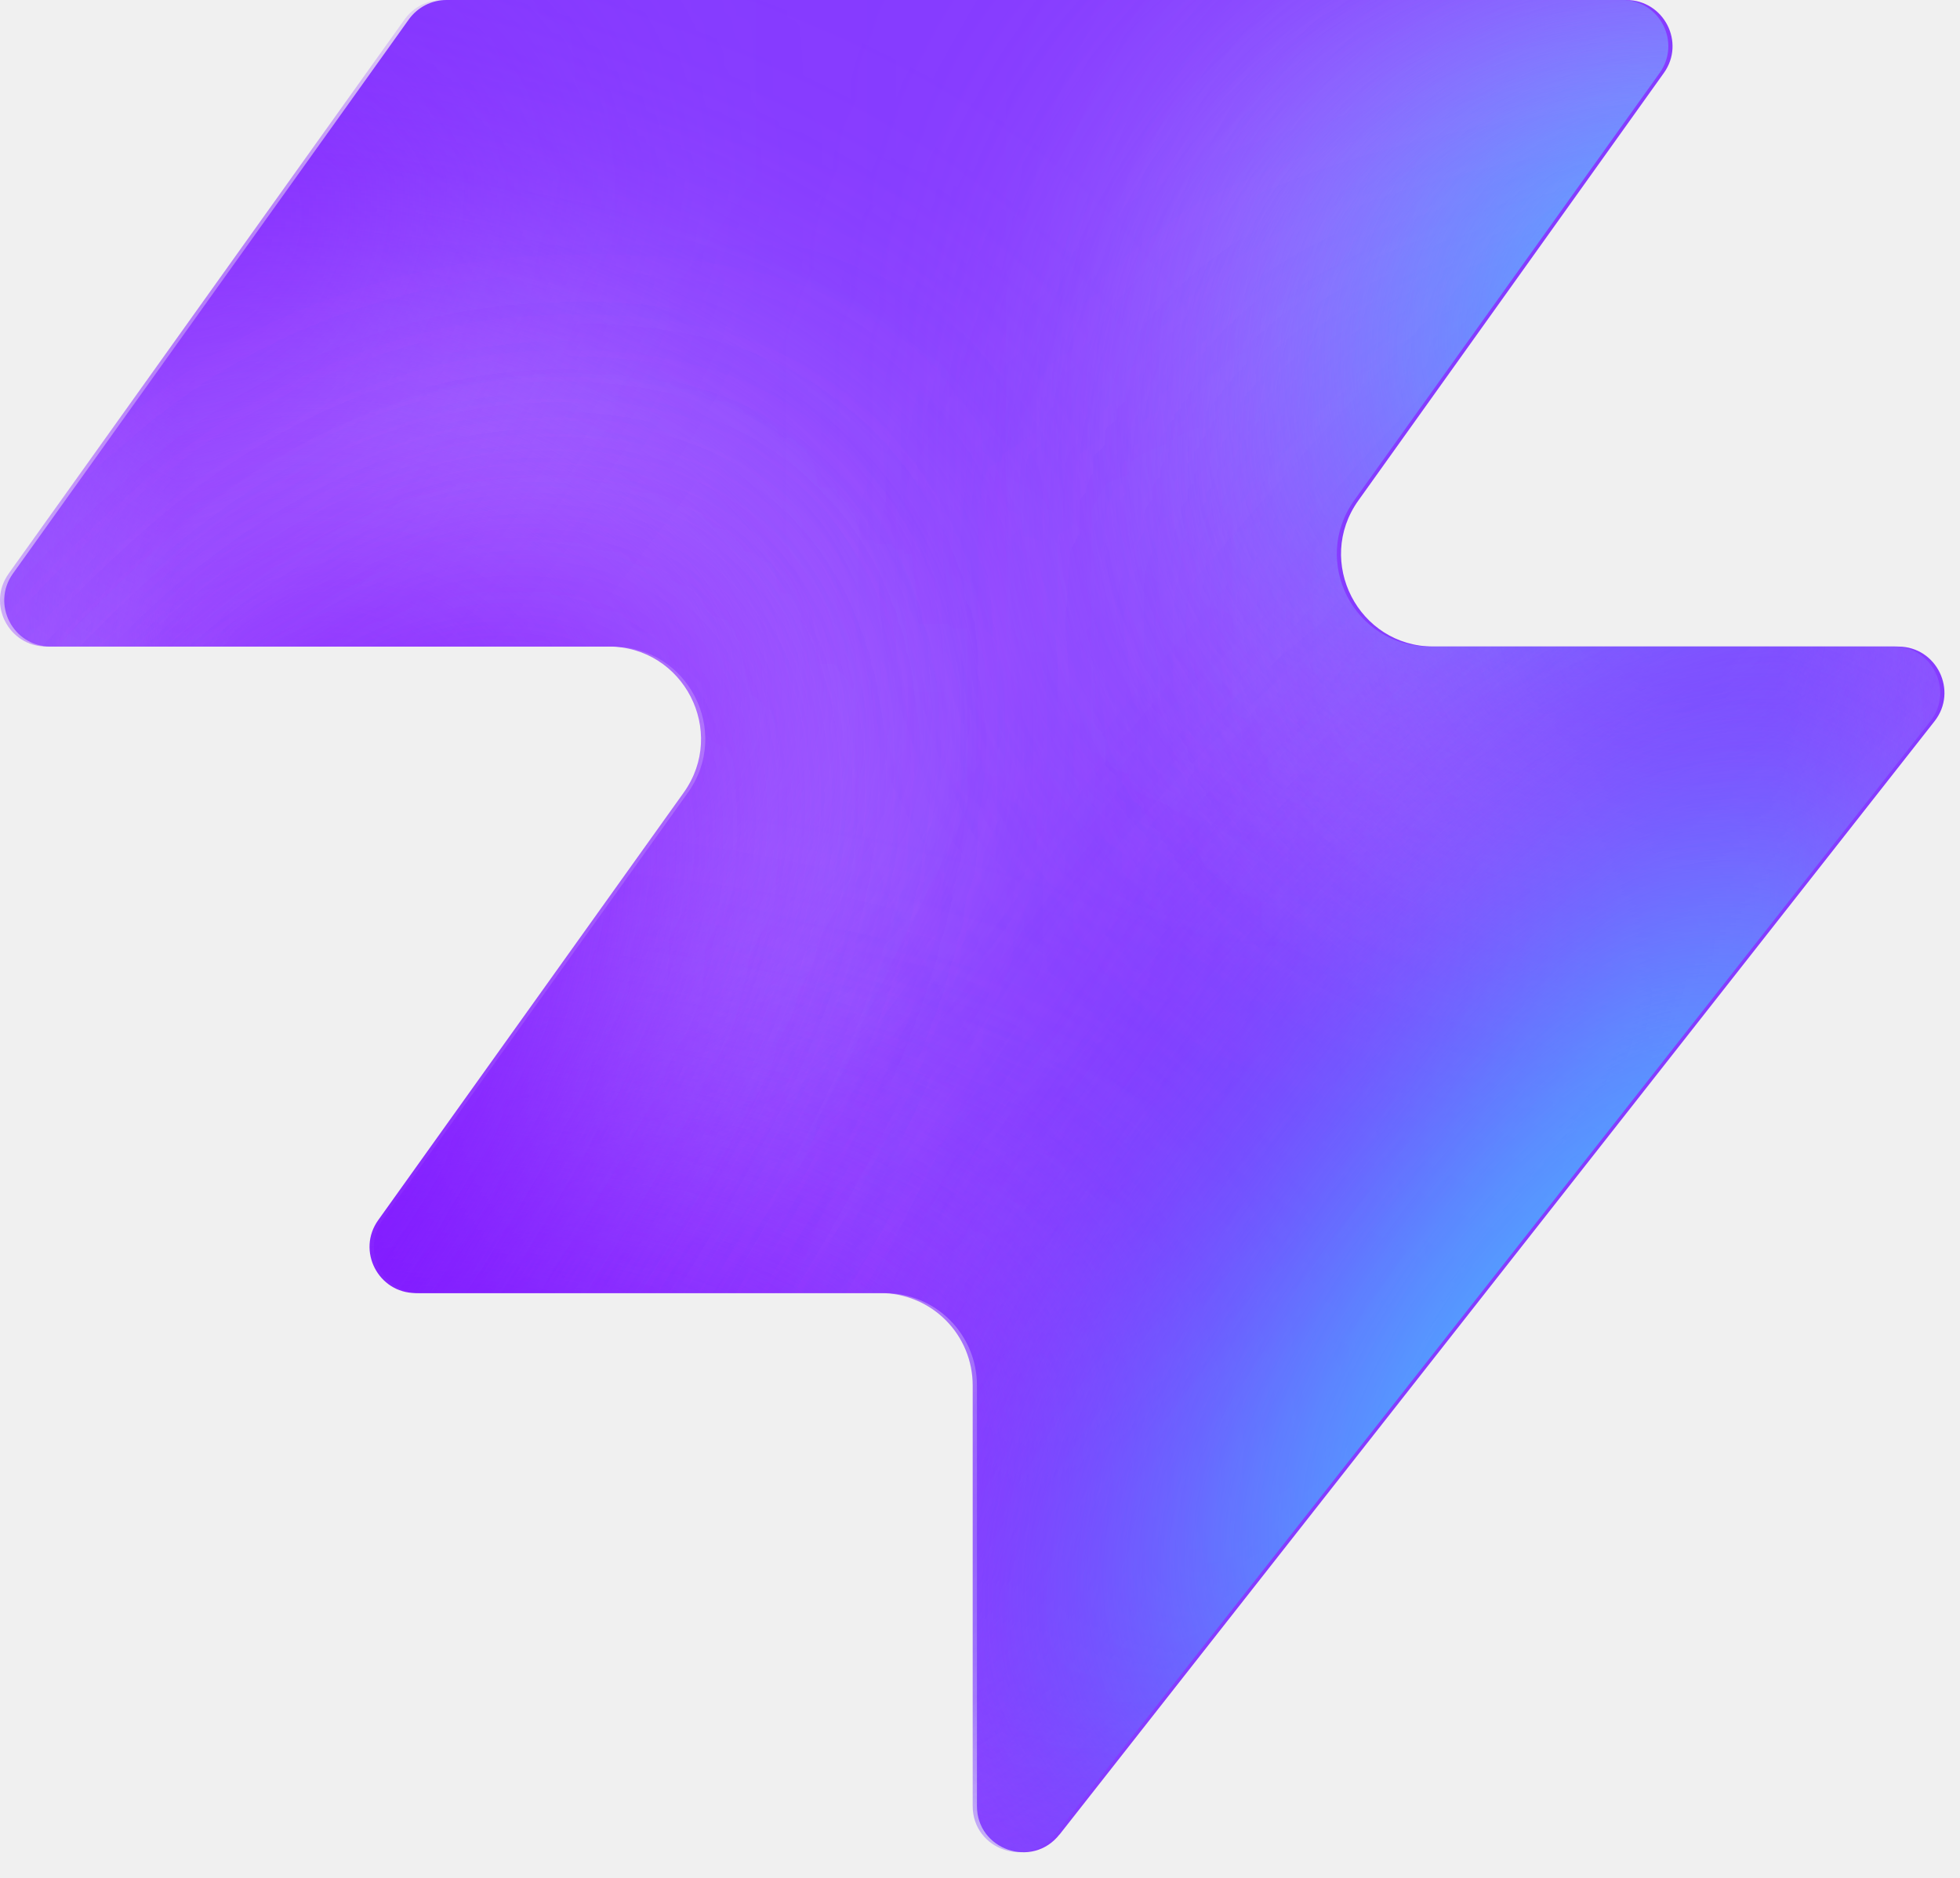
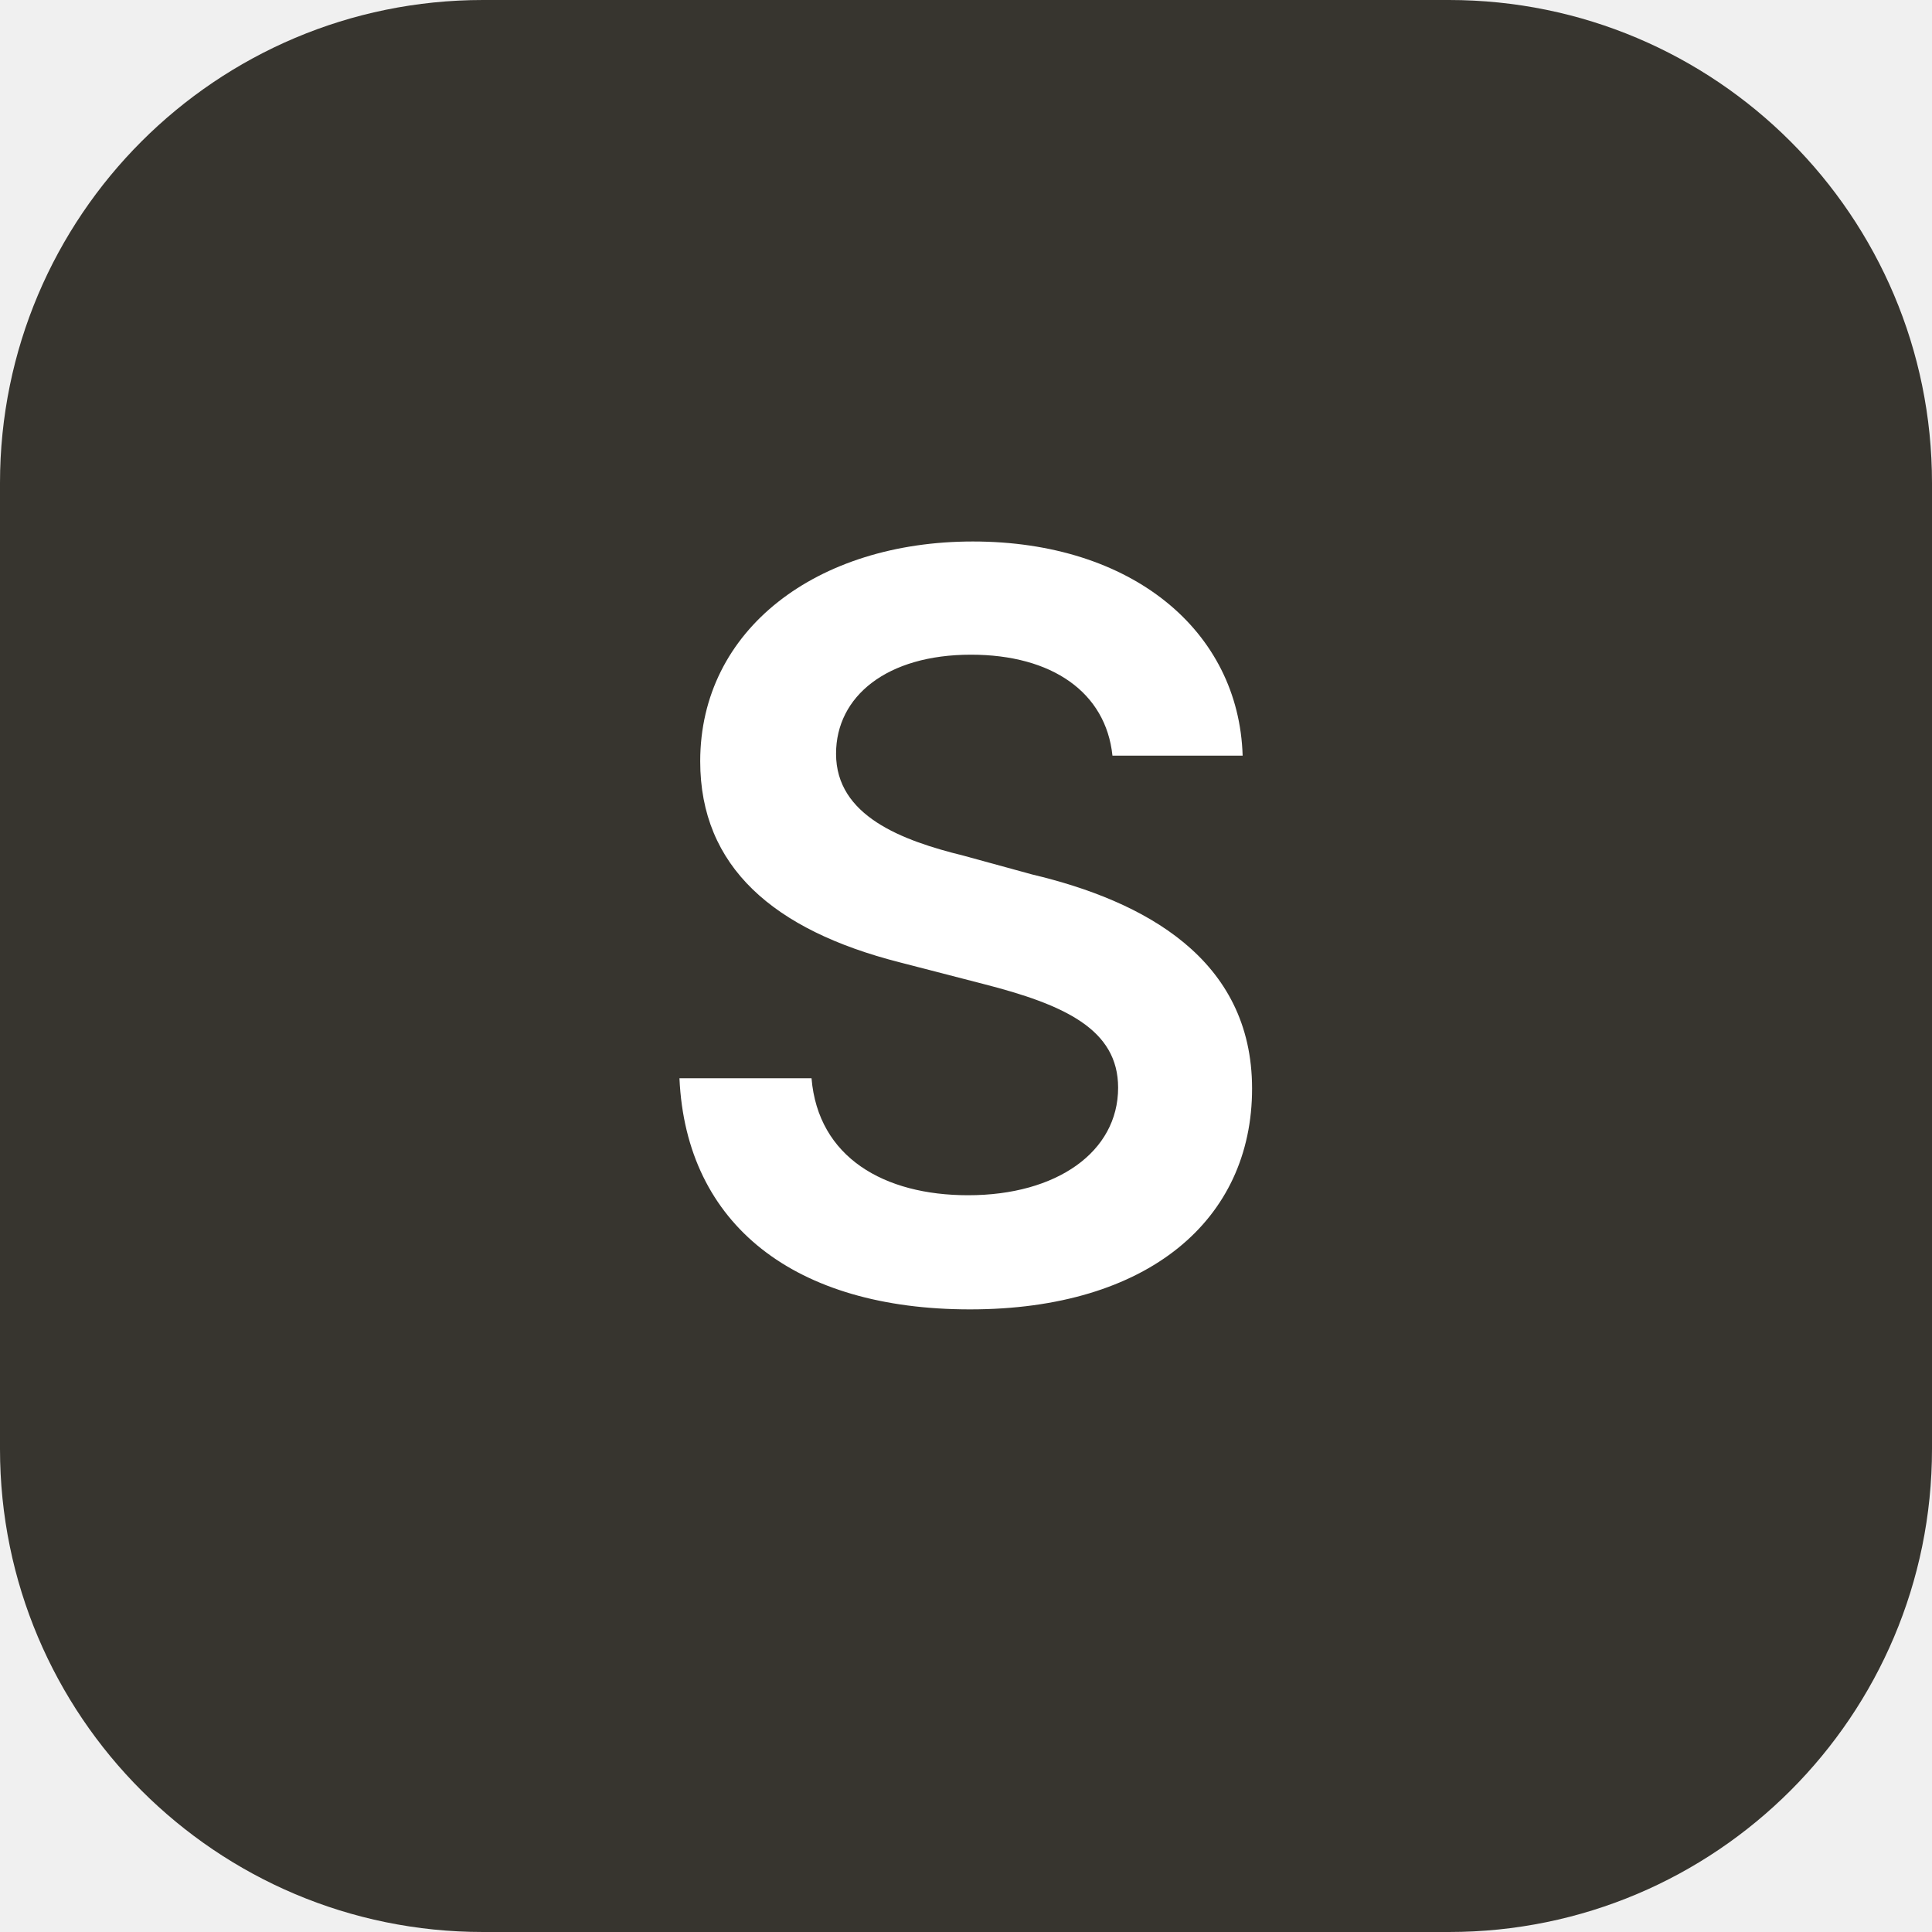
- <svg xmlns="http://www.w3.org/2000/svg" width="48" height="46" fill="none" viewBox="0 0 48 46">
-   <path fill="#863bff" d="M25.946 44.938c-.664.845-2.021.375-2.021-.698V33.937a2.26 2.26 0 0 0-2.262-2.262H10.287c-.92 0-1.456-1.04-.92-1.788l7.48-10.471c1.07-1.497 0-3.578-1.842-3.578H1.237c-.92 0-1.456-1.04-.92-1.788L10.013.474c.214-.297.556-.474.92-.474h28.894c.92 0 1.456 1.04.92 1.788l-7.48 10.471c-1.07 1.498 0 3.579 1.842 3.579h11.377c.943 0 1.473 1.088.89 1.83L25.947 44.94z" style="fill:#863bff;fill:color(display-p3 .525 .23 1);fill-opacity:1" />
-   <mask id="a" width="48" height="46" x="0" y="0" maskUnits="userSpaceOnUse" style="mask-type:alpha">
-     <path fill="#000" d="M25.842 44.938c-.664.844-2.021.375-2.021-.698V33.937a2.26 2.26 0 0 0-2.262-2.262H10.183c-.92 0-1.456-1.04-.92-1.788l7.48-10.471c1.07-1.498 0-3.579-1.842-3.579H1.133c-.92 0-1.456-1.04-.92-1.787L9.91.473c.214-.297.556-.474.92-.474h28.894c.92 0 1.456 1.04.92 1.788l-7.48 10.471c-1.07 1.498 0 3.578 1.842 3.578h11.377c.943 0 1.473 1.088.89 1.832L25.843 44.94z" style="fill:#000;fill-opacity:1" />
-   </mask>
-   <g mask="url(#a)">
-     <g filter="url(#b)">
-       <ellipse cx="5.508" cy="14.704" fill="#ede6ff" rx="5.508" ry="14.704" style="fill:#ede6ff;fill:color(display-p3 .927 .903 1);fill-opacity:1" transform="matrix(.00324 1 1 -.00324 -4.47 31.516)" />
-     </g>
-     <g filter="url(#c)">
-       <ellipse cx="10.399" cy="29.851" fill="#ede6ff" rx="10.399" ry="29.851" style="fill:#ede6ff;fill:color(display-p3 .927 .903 1);fill-opacity:1" transform="matrix(.00324 1 1 -.00324 -39.328 7.883)" />
-     </g>
-     <g filter="url(#d)">
-       <ellipse cx="5.508" cy="30.487" fill="#7e14ff" rx="5.508" ry="30.487" style="fill:#7e14ff;fill:color(display-p3 .492 .077 1);fill-opacity:1" transform="rotate(89.814 -25.913 -14.639)scale(1 -1)" />
-     </g>
-     <g filter="url(#e)">
-       <ellipse cx="5.508" cy="30.599" fill="#7e14ff" rx="5.508" ry="30.599" style="fill:#7e14ff;fill:color(display-p3 .492 .077 1);fill-opacity:1" transform="rotate(89.814 -32.644 -3.334)scale(1 -1)" />
-     </g>
-     <g filter="url(#f)">
-       <ellipse cx="5.508" cy="30.599" fill="#7e14ff" rx="5.508" ry="30.599" style="fill:#7e14ff;fill:color(display-p3 .492 .077 1);fill-opacity:1" transform="matrix(.00324 1 1 -.00324 -34.34 30.47)" />
-     </g>
-     <g filter="url(#g)">
-       <ellipse cx="14.072" cy="22.078" fill="#ede6ff" rx="14.072" ry="22.078" style="fill:#ede6ff;fill:color(display-p3 .927 .903 1);fill-opacity:1" transform="rotate(93.35 24.506 48.493)scale(-1 1)" />
-     </g>
-     <g filter="url(#h)">
-       <ellipse cx="3.47" cy="21.501" fill="#7e14ff" rx="3.47" ry="21.501" style="fill:#7e14ff;fill:color(display-p3 .492 .077 1);fill-opacity:1" transform="rotate(89.009 28.708 47.59)scale(-1 1)" />
-     </g>
-     <g filter="url(#i)">
-       <ellipse cx="3.47" cy="21.501" fill="#7e14ff" rx="3.47" ry="21.501" style="fill:#7e14ff;fill:color(display-p3 .492 .077 1);fill-opacity:1" transform="rotate(89.009 28.708 47.59)scale(-1 1)" />
-     </g>
-     <g filter="url(#j)">
-       <ellipse cx=".387" cy="8.972" fill="#7e14ff" rx="4.407" ry="29.108" style="fill:#7e14ff;fill:color(display-p3 .492 .077 1);fill-opacity:1" transform="rotate(39.51 .387 8.972)" />
-     </g>
-     <g filter="url(#k)">
-       <ellipse cx="47.523" cy="-6.092" fill="#7e14ff" rx="4.407" ry="29.108" style="fill:#7e14ff;fill:color(display-p3 .492 .077 1);fill-opacity:1" transform="rotate(37.892 47.523 -6.092)" />
-     </g>
-     <g filter="url(#l)">
-       <ellipse cx="41.412" cy="6.333" fill="#47bfff" rx="5.971" ry="9.665" style="fill:#47bfff;fill:color(display-p3 .28 .748 1);fill-opacity:1" transform="rotate(37.892 41.412 6.333)" />
-     </g>
-     <g filter="url(#m)">
-       <ellipse cx="-1.879" cy="38.332" fill="#7e14ff" rx="4.407" ry="29.108" style="fill:#7e14ff;fill:color(display-p3 .492 .077 1);fill-opacity:1" transform="rotate(37.892 -1.88 38.332)" />
-     </g>
-     <g filter="url(#n)">
-       <ellipse cx="-1.879" cy="38.332" fill="#7e14ff" rx="4.407" ry="29.108" style="fill:#7e14ff;fill:color(display-p3 .492 .077 1);fill-opacity:1" transform="rotate(37.892 -1.88 38.332)" />
-     </g>
-     <g filter="url(#o)">
-       <ellipse cx="35.651" cy="29.907" fill="#7e14ff" rx="4.407" ry="29.108" style="fill:#7e14ff;fill:color(display-p3 .492 .077 1);fill-opacity:1" transform="rotate(37.892 35.651 29.907)" />
-     </g>
-     <g filter="url(#p)">
-       <ellipse cx="38.418" cy="32.4" fill="#47bfff" rx="5.971" ry="15.297" style="fill:#47bfff;fill:color(display-p3 .28 .748 1);fill-opacity:1" transform="rotate(37.892 38.418 32.4)" />
-     </g>
-   </g>
-   <defs>
-     <filter id="b" width="60.045" height="41.654" x="-19.77" y="16.149" color-interpolation-filters="sRGB" filterUnits="userSpaceOnUse">
-       <feFlood flood-opacity="0" result="BackgroundImageFix" />
-       <feBlend in="SourceGraphic" in2="BackgroundImageFix" result="shape" />
-       <feGaussianBlur result="effect1_foregroundBlur_2002_17158" stdDeviation="7.659" />
-     </filter>
-     <filter id="c" width="90.34" height="51.437" x="-54.613" y="-7.533" color-interpolation-filters="sRGB" filterUnits="userSpaceOnUse">
-       <feFlood flood-opacity="0" result="BackgroundImageFix" />
-       <feBlend in="SourceGraphic" in2="BackgroundImageFix" result="shape" />
-       <feGaussianBlur result="effect1_foregroundBlur_2002_17158" stdDeviation="7.659" />
-     </filter>
-     <filter id="d" width="79.355" height="29.4" x="-49.64" y="2.03" color-interpolation-filters="sRGB" filterUnits="userSpaceOnUse">
-       <feFlood flood-opacity="0" result="BackgroundImageFix" />
-       <feBlend in="SourceGraphic" in2="BackgroundImageFix" result="shape" />
-       <feGaussianBlur result="effect1_foregroundBlur_2002_17158" stdDeviation="4.596" />
-     </filter>
-     <filter id="e" width="79.579" height="29.4" x="-45.045" y="20.029" color-interpolation-filters="sRGB" filterUnits="userSpaceOnUse">
-       <feFlood flood-opacity="0" result="BackgroundImageFix" />
-       <feBlend in="SourceGraphic" in2="BackgroundImageFix" result="shape" />
-       <feGaussianBlur result="effect1_foregroundBlur_2002_17158" stdDeviation="4.596" />
-     </filter>
-     <filter id="f" width="79.579" height="29.4" x="-43.513" y="21.178" color-interpolation-filters="sRGB" filterUnits="userSpaceOnUse">
-       <feFlood flood-opacity="0" result="BackgroundImageFix" />
-       <feBlend in="SourceGraphic" in2="BackgroundImageFix" result="shape" />
-       <feGaussianBlur result="effect1_foregroundBlur_2002_17158" stdDeviation="4.596" />
-     </filter>
-     <filter id="g" width="74.749" height="58.852" x="15.756" y="-17.901" color-interpolation-filters="sRGB" filterUnits="userSpaceOnUse">
-       <feFlood flood-opacity="0" result="BackgroundImageFix" />
-       <feBlend in="SourceGraphic" in2="BackgroundImageFix" result="shape" />
-       <feGaussianBlur result="effect1_foregroundBlur_2002_17158" stdDeviation="7.659" />
-     </filter>
-     <filter id="h" width="61.377" height="25.362" x="23.548" y="2.284" color-interpolation-filters="sRGB" filterUnits="userSpaceOnUse">
-       <feFlood flood-opacity="0" result="BackgroundImageFix" />
-       <feBlend in="SourceGraphic" in2="BackgroundImageFix" result="shape" />
-       <feGaussianBlur result="effect1_foregroundBlur_2002_17158" stdDeviation="4.596" />
-     </filter>
-     <filter id="i" width="61.377" height="25.362" x="23.548" y="2.284" color-interpolation-filters="sRGB" filterUnits="userSpaceOnUse">
-       <feFlood flood-opacity="0" result="BackgroundImageFix" />
-       <feBlend in="SourceGraphic" in2="BackgroundImageFix" result="shape" />
-       <feGaussianBlur result="effect1_foregroundBlur_2002_17158" stdDeviation="4.596" />
-     </filter>
-     <filter id="j" width="56.045" height="63.649" x="-27.636" y="-22.853" color-interpolation-filters="sRGB" filterUnits="userSpaceOnUse">
-       <feFlood flood-opacity="0" result="BackgroundImageFix" />
-       <feBlend in="SourceGraphic" in2="BackgroundImageFix" result="shape" />
-       <feGaussianBlur result="effect1_foregroundBlur_2002_17158" stdDeviation="4.596" />
-     </filter>
-     <filter id="k" width="54.814" height="64.646" x="20.116" y="-38.415" color-interpolation-filters="sRGB" filterUnits="userSpaceOnUse">
-       <feFlood flood-opacity="0" result="BackgroundImageFix" />
-       <feBlend in="SourceGraphic" in2="BackgroundImageFix" result="shape" />
-       <feGaussianBlur result="effect1_foregroundBlur_2002_17158" stdDeviation="4.596" />
-     </filter>
-     <filter id="l" width="33.541" height="35.313" x="24.641" y="-11.323" color-interpolation-filters="sRGB" filterUnits="userSpaceOnUse">
-       <feFlood flood-opacity="0" result="BackgroundImageFix" />
-       <feBlend in="SourceGraphic" in2="BackgroundImageFix" result="shape" />
-       <feGaussianBlur result="effect1_foregroundBlur_2002_17158" stdDeviation="4.596" />
-     </filter>
-     <filter id="m" width="54.814" height="64.646" x="-29.286" y="6.009" color-interpolation-filters="sRGB" filterUnits="userSpaceOnUse">
-       <feFlood flood-opacity="0" result="BackgroundImageFix" />
-       <feBlend in="SourceGraphic" in2="BackgroundImageFix" result="shape" />
-       <feGaussianBlur result="effect1_foregroundBlur_2002_17158" stdDeviation="4.596" />
-     </filter>
-     <filter id="n" width="54.814" height="64.646" x="-29.286" y="6.009" color-interpolation-filters="sRGB" filterUnits="userSpaceOnUse">
-       <feFlood flood-opacity="0" result="BackgroundImageFix" />
-       <feBlend in="SourceGraphic" in2="BackgroundImageFix" result="shape" />
-       <feGaussianBlur result="effect1_foregroundBlur_2002_17158" stdDeviation="4.596" />
-     </filter>
-     <filter id="o" width="54.814" height="64.646" x="8.244" y="-2.416" color-interpolation-filters="sRGB" filterUnits="userSpaceOnUse">
-       <feFlood flood-opacity="0" result="BackgroundImageFix" />
-       <feBlend in="SourceGraphic" in2="BackgroundImageFix" result="shape" />
-       <feGaussianBlur result="effect1_foregroundBlur_2002_17158" stdDeviation="4.596" />
-     </filter>
-     <filter id="p" width="39.409" height="43.623" x="18.713" y="10.588" color-interpolation-filters="sRGB" filterUnits="userSpaceOnUse">
-       <feFlood flood-opacity="0" result="BackgroundImageFix" />
-       <feBlend in="SourceGraphic" in2="BackgroundImageFix" result="shape" />
-       <feGaussianBlur result="effect1_foregroundBlur_2002_17158" stdDeviation="4.596" />
-     </filter>
-   </defs>
+ <svg xmlns="http://www.w3.org/2000/svg" width="32" height="32" viewBox="0 0 32 32">
+   <rect width="32" height="32" rx="8" fill="#37352F" />
+   <text x="16" y="21.5" text-anchor="middle" font-family="Inter, system-ui, sans-serif" font-size="17" font-weight="600" fill="#FFFFFF">S</text>
</svg>
